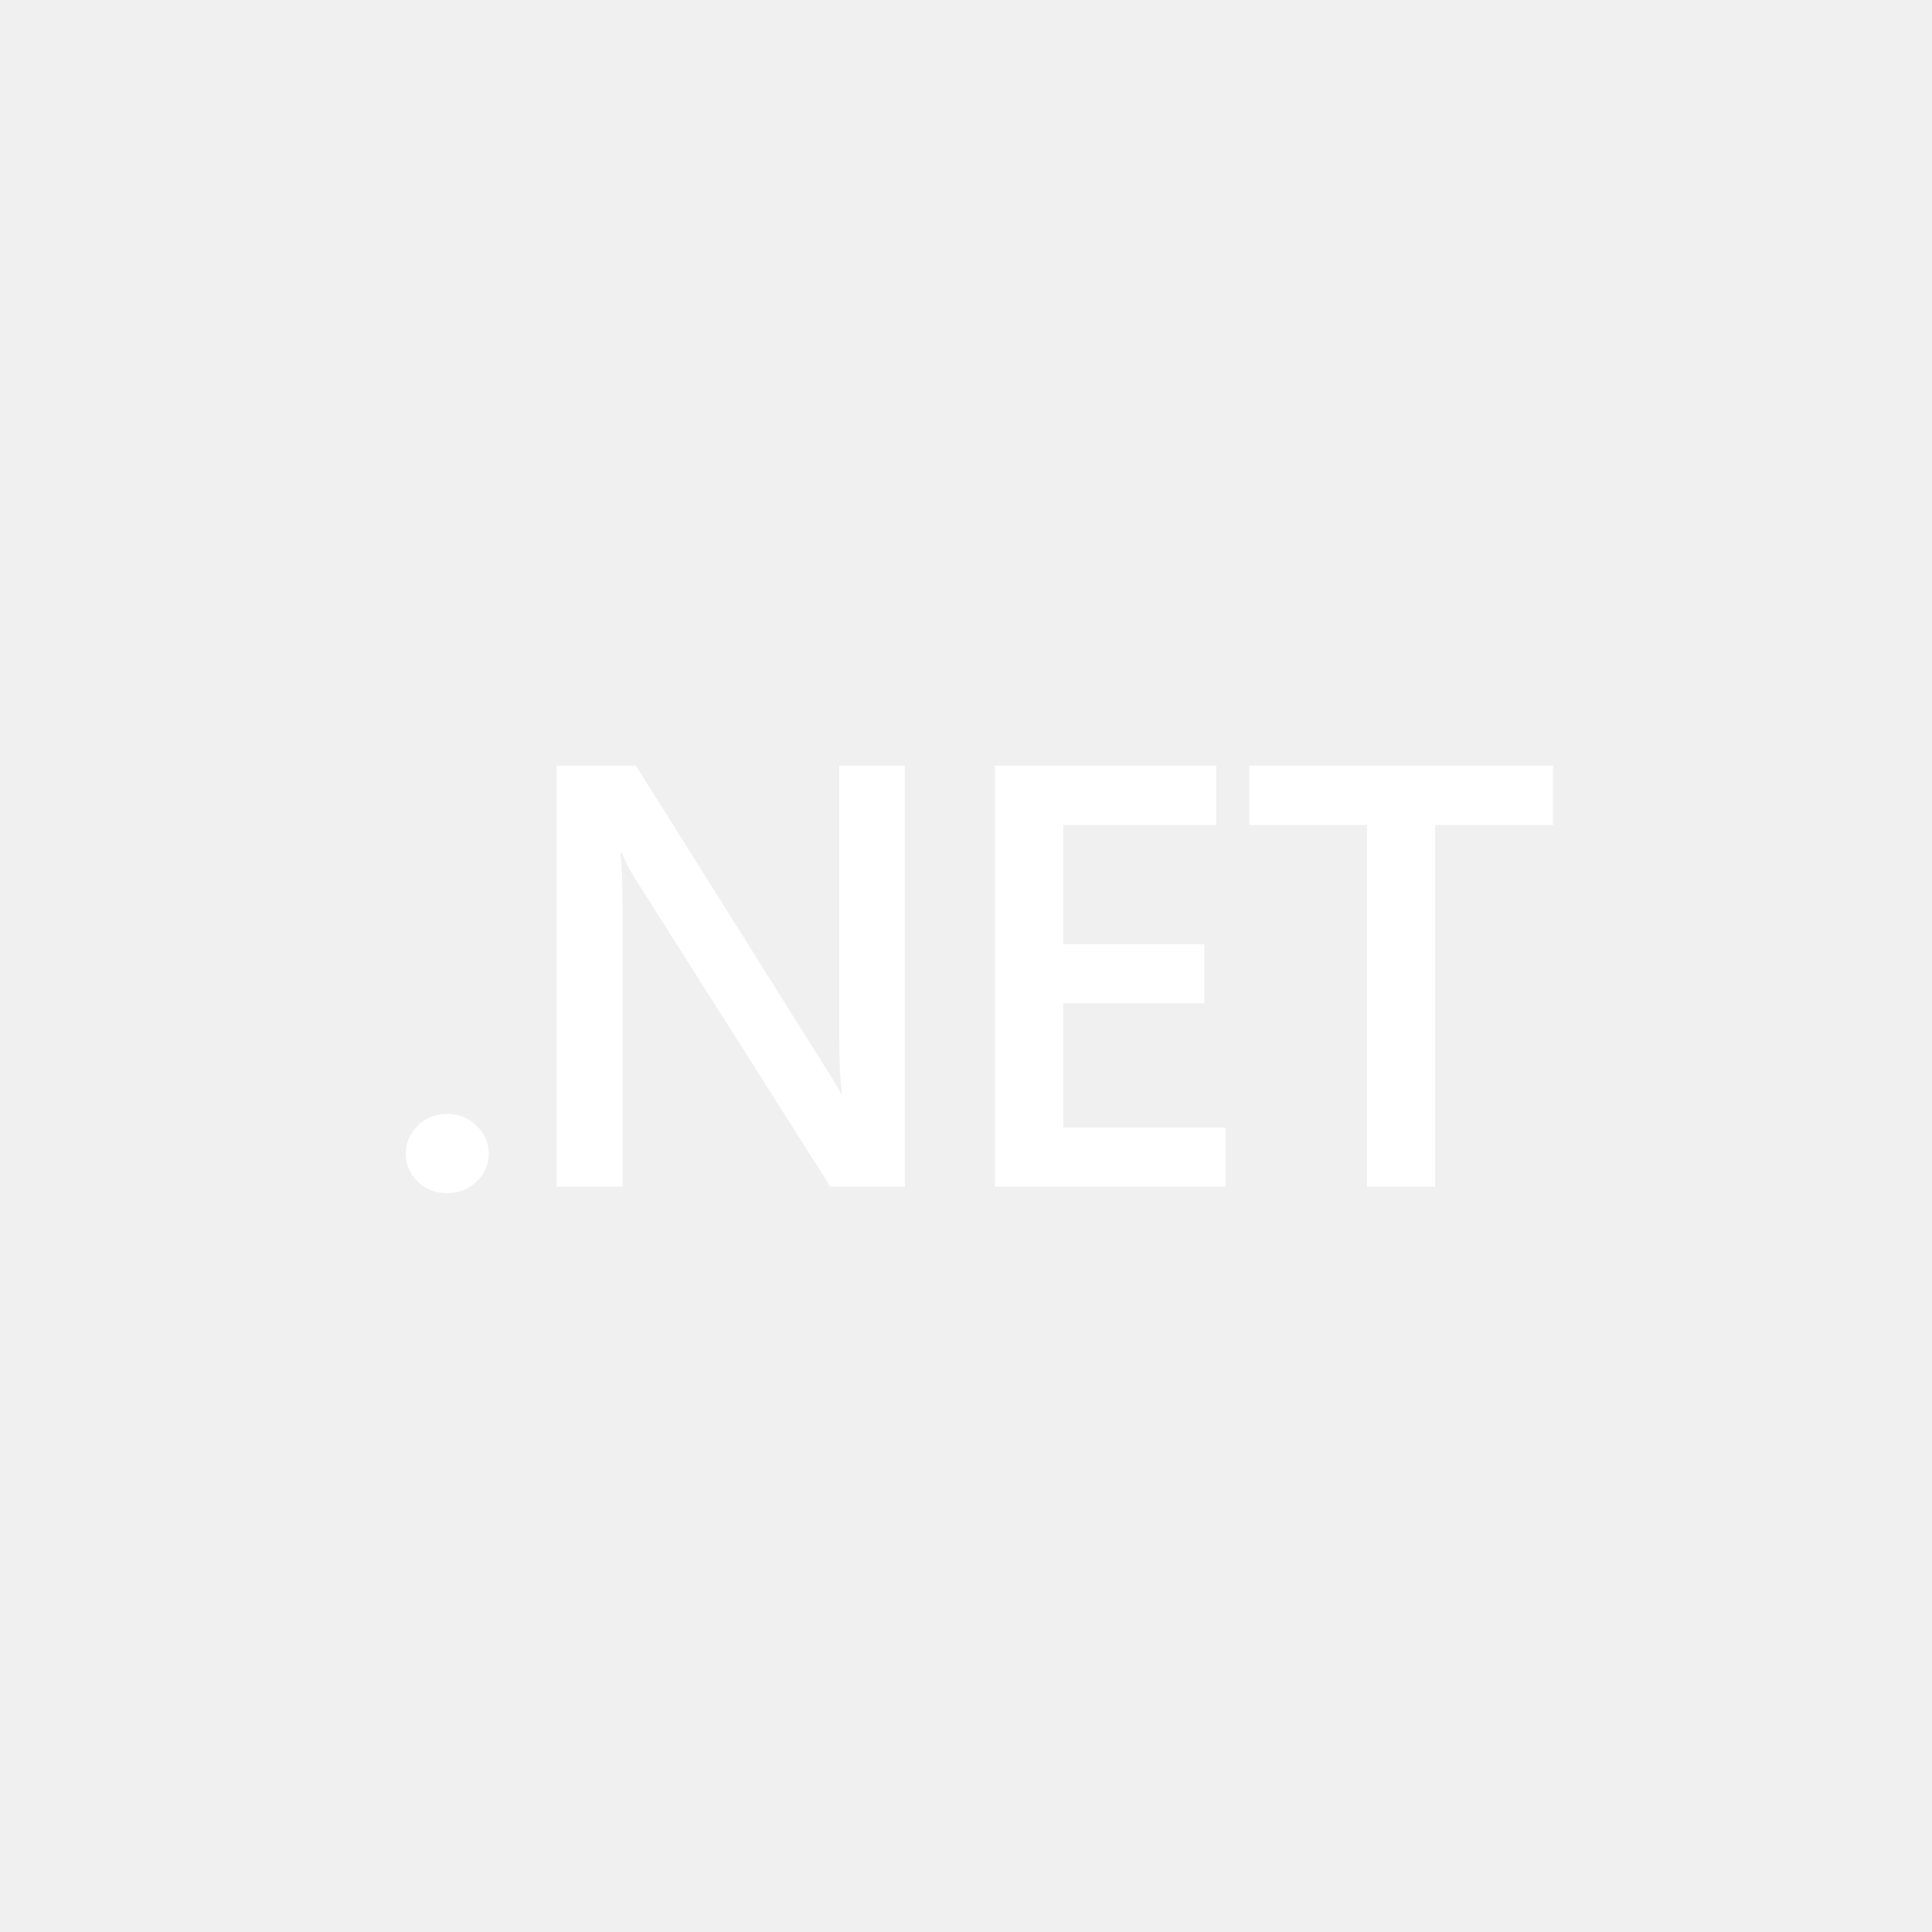
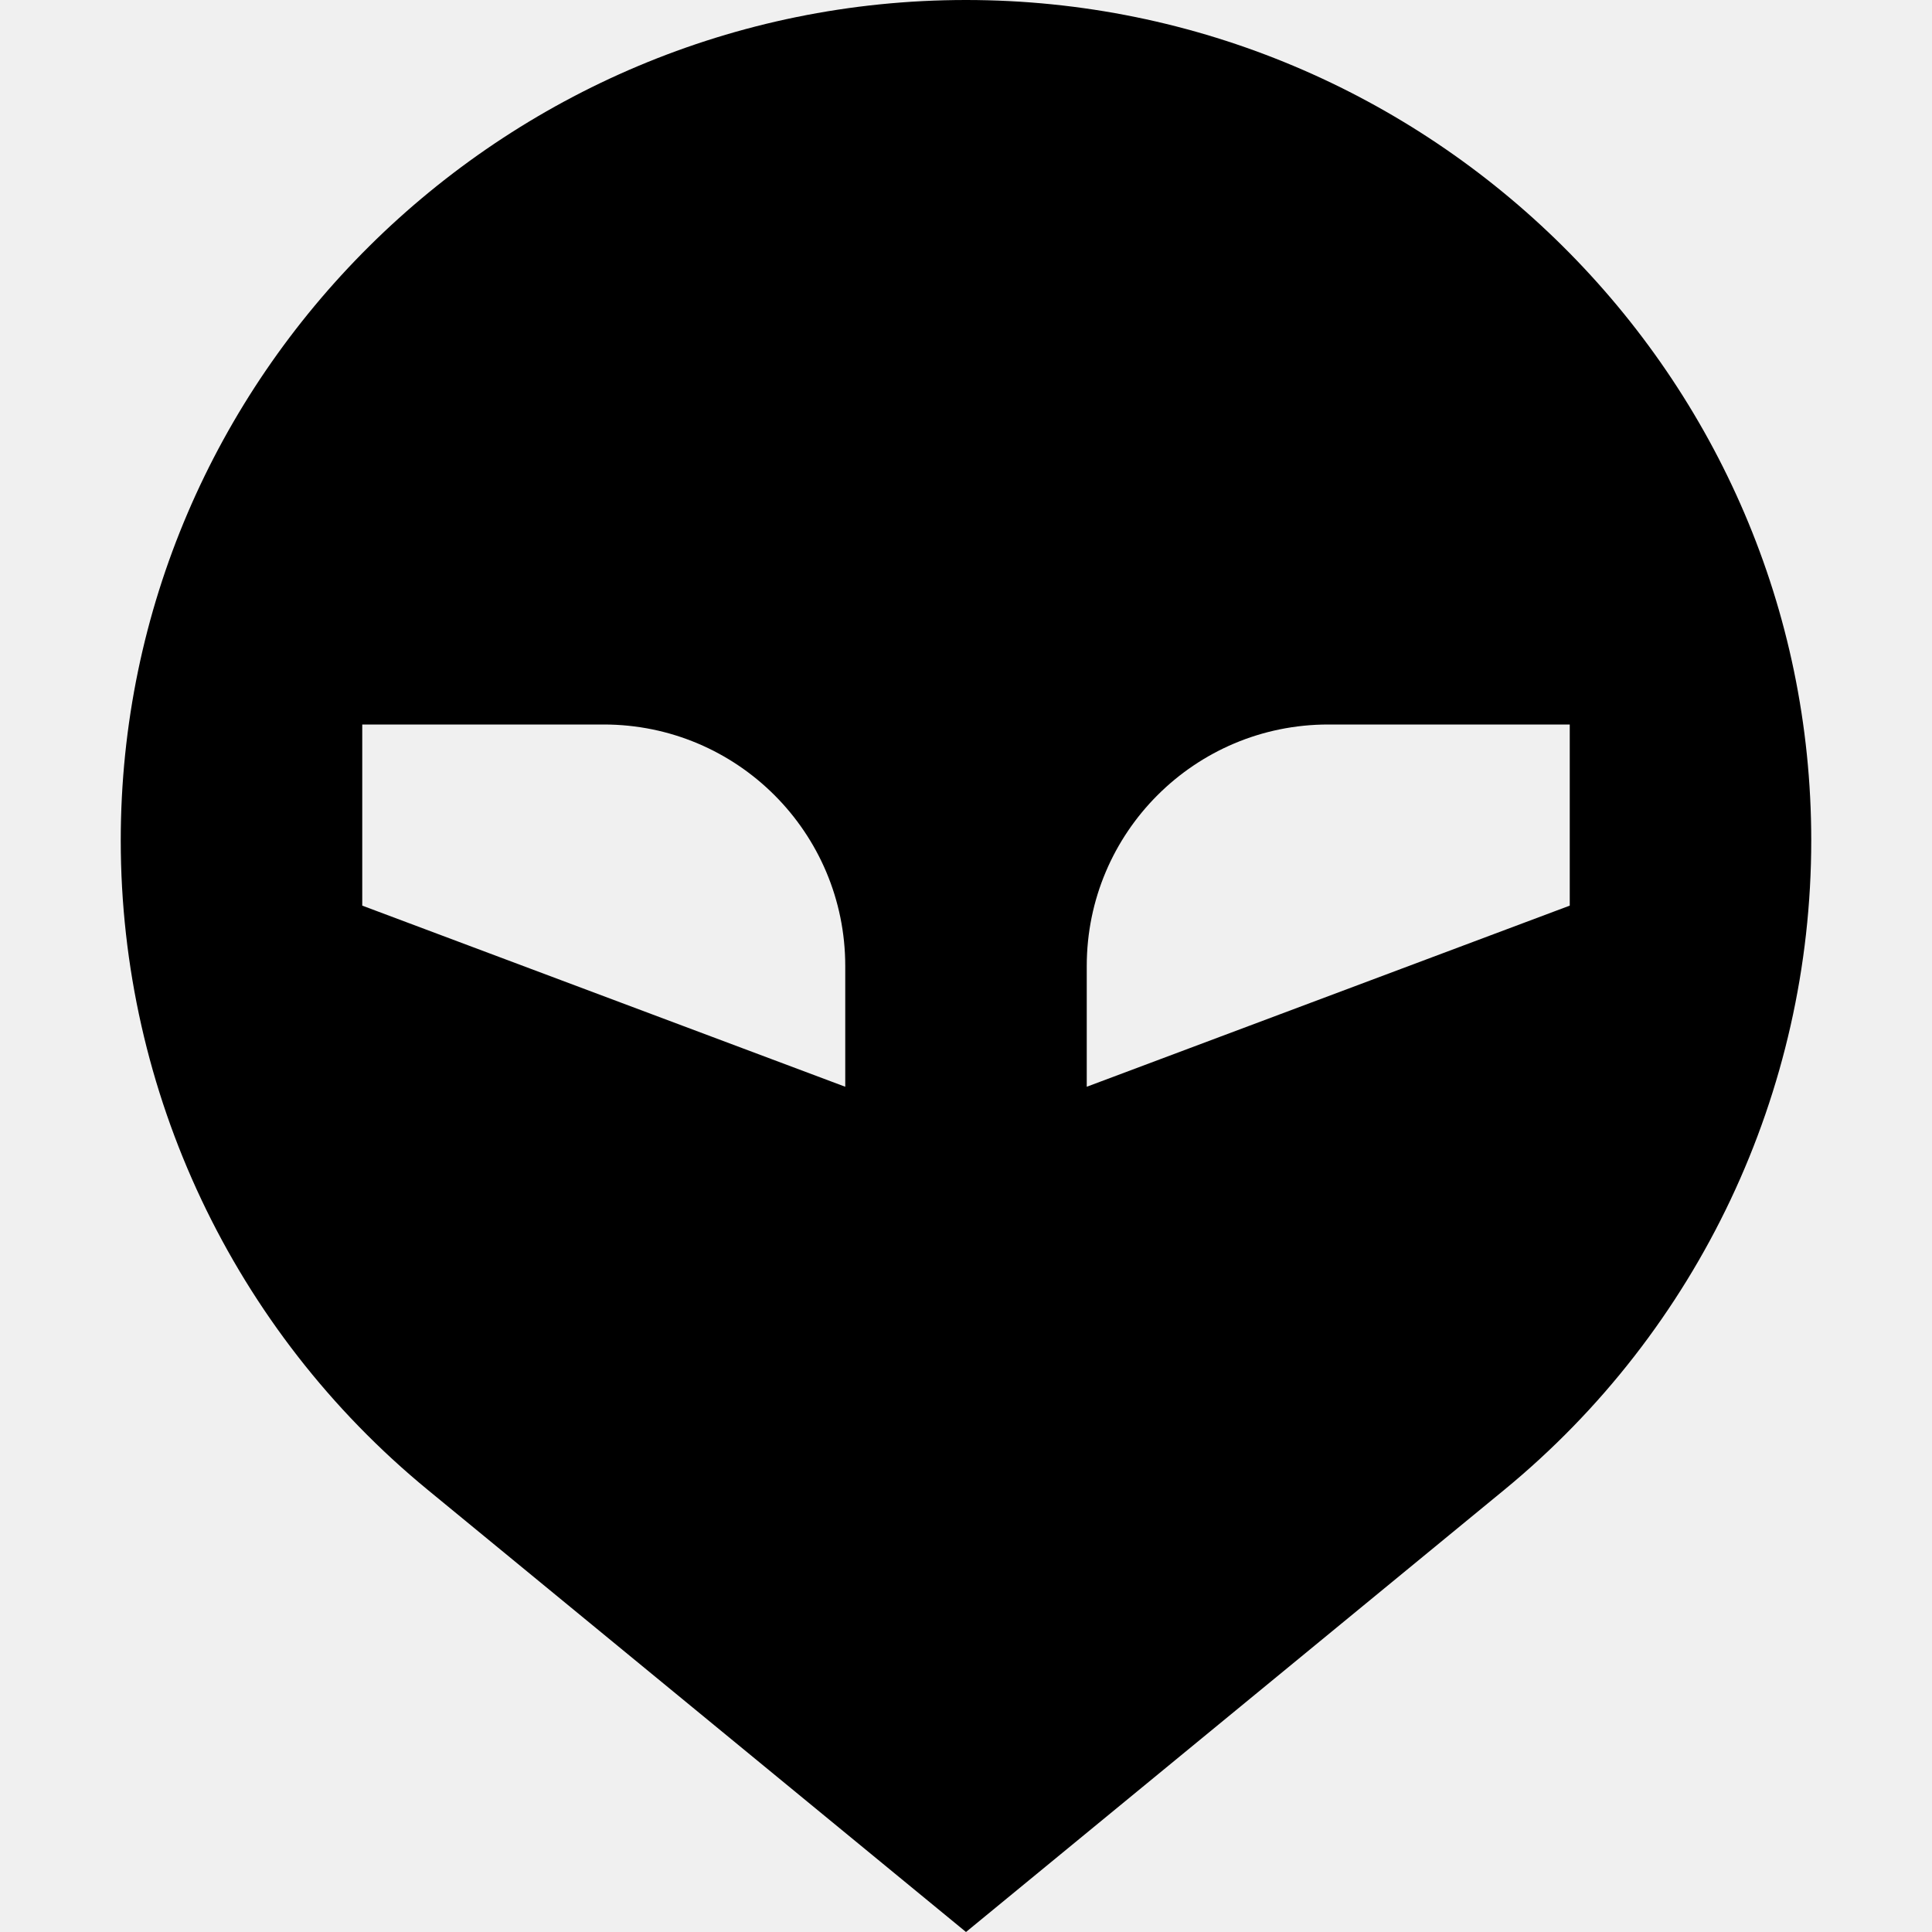
- <svg xmlns="http://www.w3.org/2000/svg" width="456" height="456" viewBox="0 0 456 456" version="1.1" xml:space="preserve" style="fill-rule:evenodd;clip-rule:evenodd;stroke-linejoin:round;stroke-miterlimit:2;">
-   <path d="m 105.5,281.609 c -2.703,0 -5.001,-0.9 -6.893,-2.702 -1.892,-1.848 -2.838,-4.042 -2.838,-6.582 0,-2.587 0.946,-4.804 2.838,-6.652 1.892,-1.848 4.19,-2.772 6.893,-2.772 2.748,0 5.068,0.924 6.96,2.772 1.937,1.848 2.906,4.064 2.906,6.652 0,2.54 -0.968,4.734 -2.906,6.582 -1.892,1.802 -4.212,2.702 -6.96,2.702 z" style="fill:#ffffff;fill-rule:nonzero;stroke-width:0.838" />
-   <path d="M 213.561,280.084 H 195.99 L 149.7,207.054 c -1.171,-1.848 -2.14,-3.765 -2.906,-5.751 h -0.406 c 0.361,2.125 0.541,6.675 0.541,13.65 v 65.132 h -15.543 v -99.36 h 18.719 l 44.737,71.298 c 1.892,2.957 3.109,4.989 3.649,6.098 h 0.27 c -0.45,-2.632 -0.676,-7.09 -0.676,-13.373 v -64.023 h 15.476 z" style="fill:#ffffff;fill-rule:nonzero;stroke-width:0.838" />
-   <path d="m 289.251,280.084 h -54.401 v -99.36 h 52.238 v 13.997 h -36.154 v 28.131 h 33.316 v 13.927 h -33.316 v 29.378 h 38.316 z" style="fill:#ffffff;fill-rule:nonzero;stroke-width:0.838" />
-   <path d="M 366.565,194.721 H 338.722 v 85.363 h -16.084 v -85.363 h -27.775 v -13.997 h 71.701 z" style="fill:#ffffff;fill-rule:nonzero;stroke-width:0.838" />
+ <svg xmlns="http://www.w3.org/2000/svg" width="800px" height="800px" viewBox="0 0 16 16" fill="none">
+   <path fill-rule="evenodd" clip-rule="evenodd" d="M8 16L3.542 12.338C1.933 11.016 1 9.043 1 6.96C1 3.116 4.156 0 8 0C11.844 0 15 3.116 15 6.96C15 9.043 14.067 11.016 12.458 12.338L8 16ZM3 6H5C6.105 6 7 6.895 7 8V9L3 7.5V6ZM11 6C9.895 6 9 6.895 9 8V9L13 7.5V6H11Z" fill="#000000" />
</svg>
